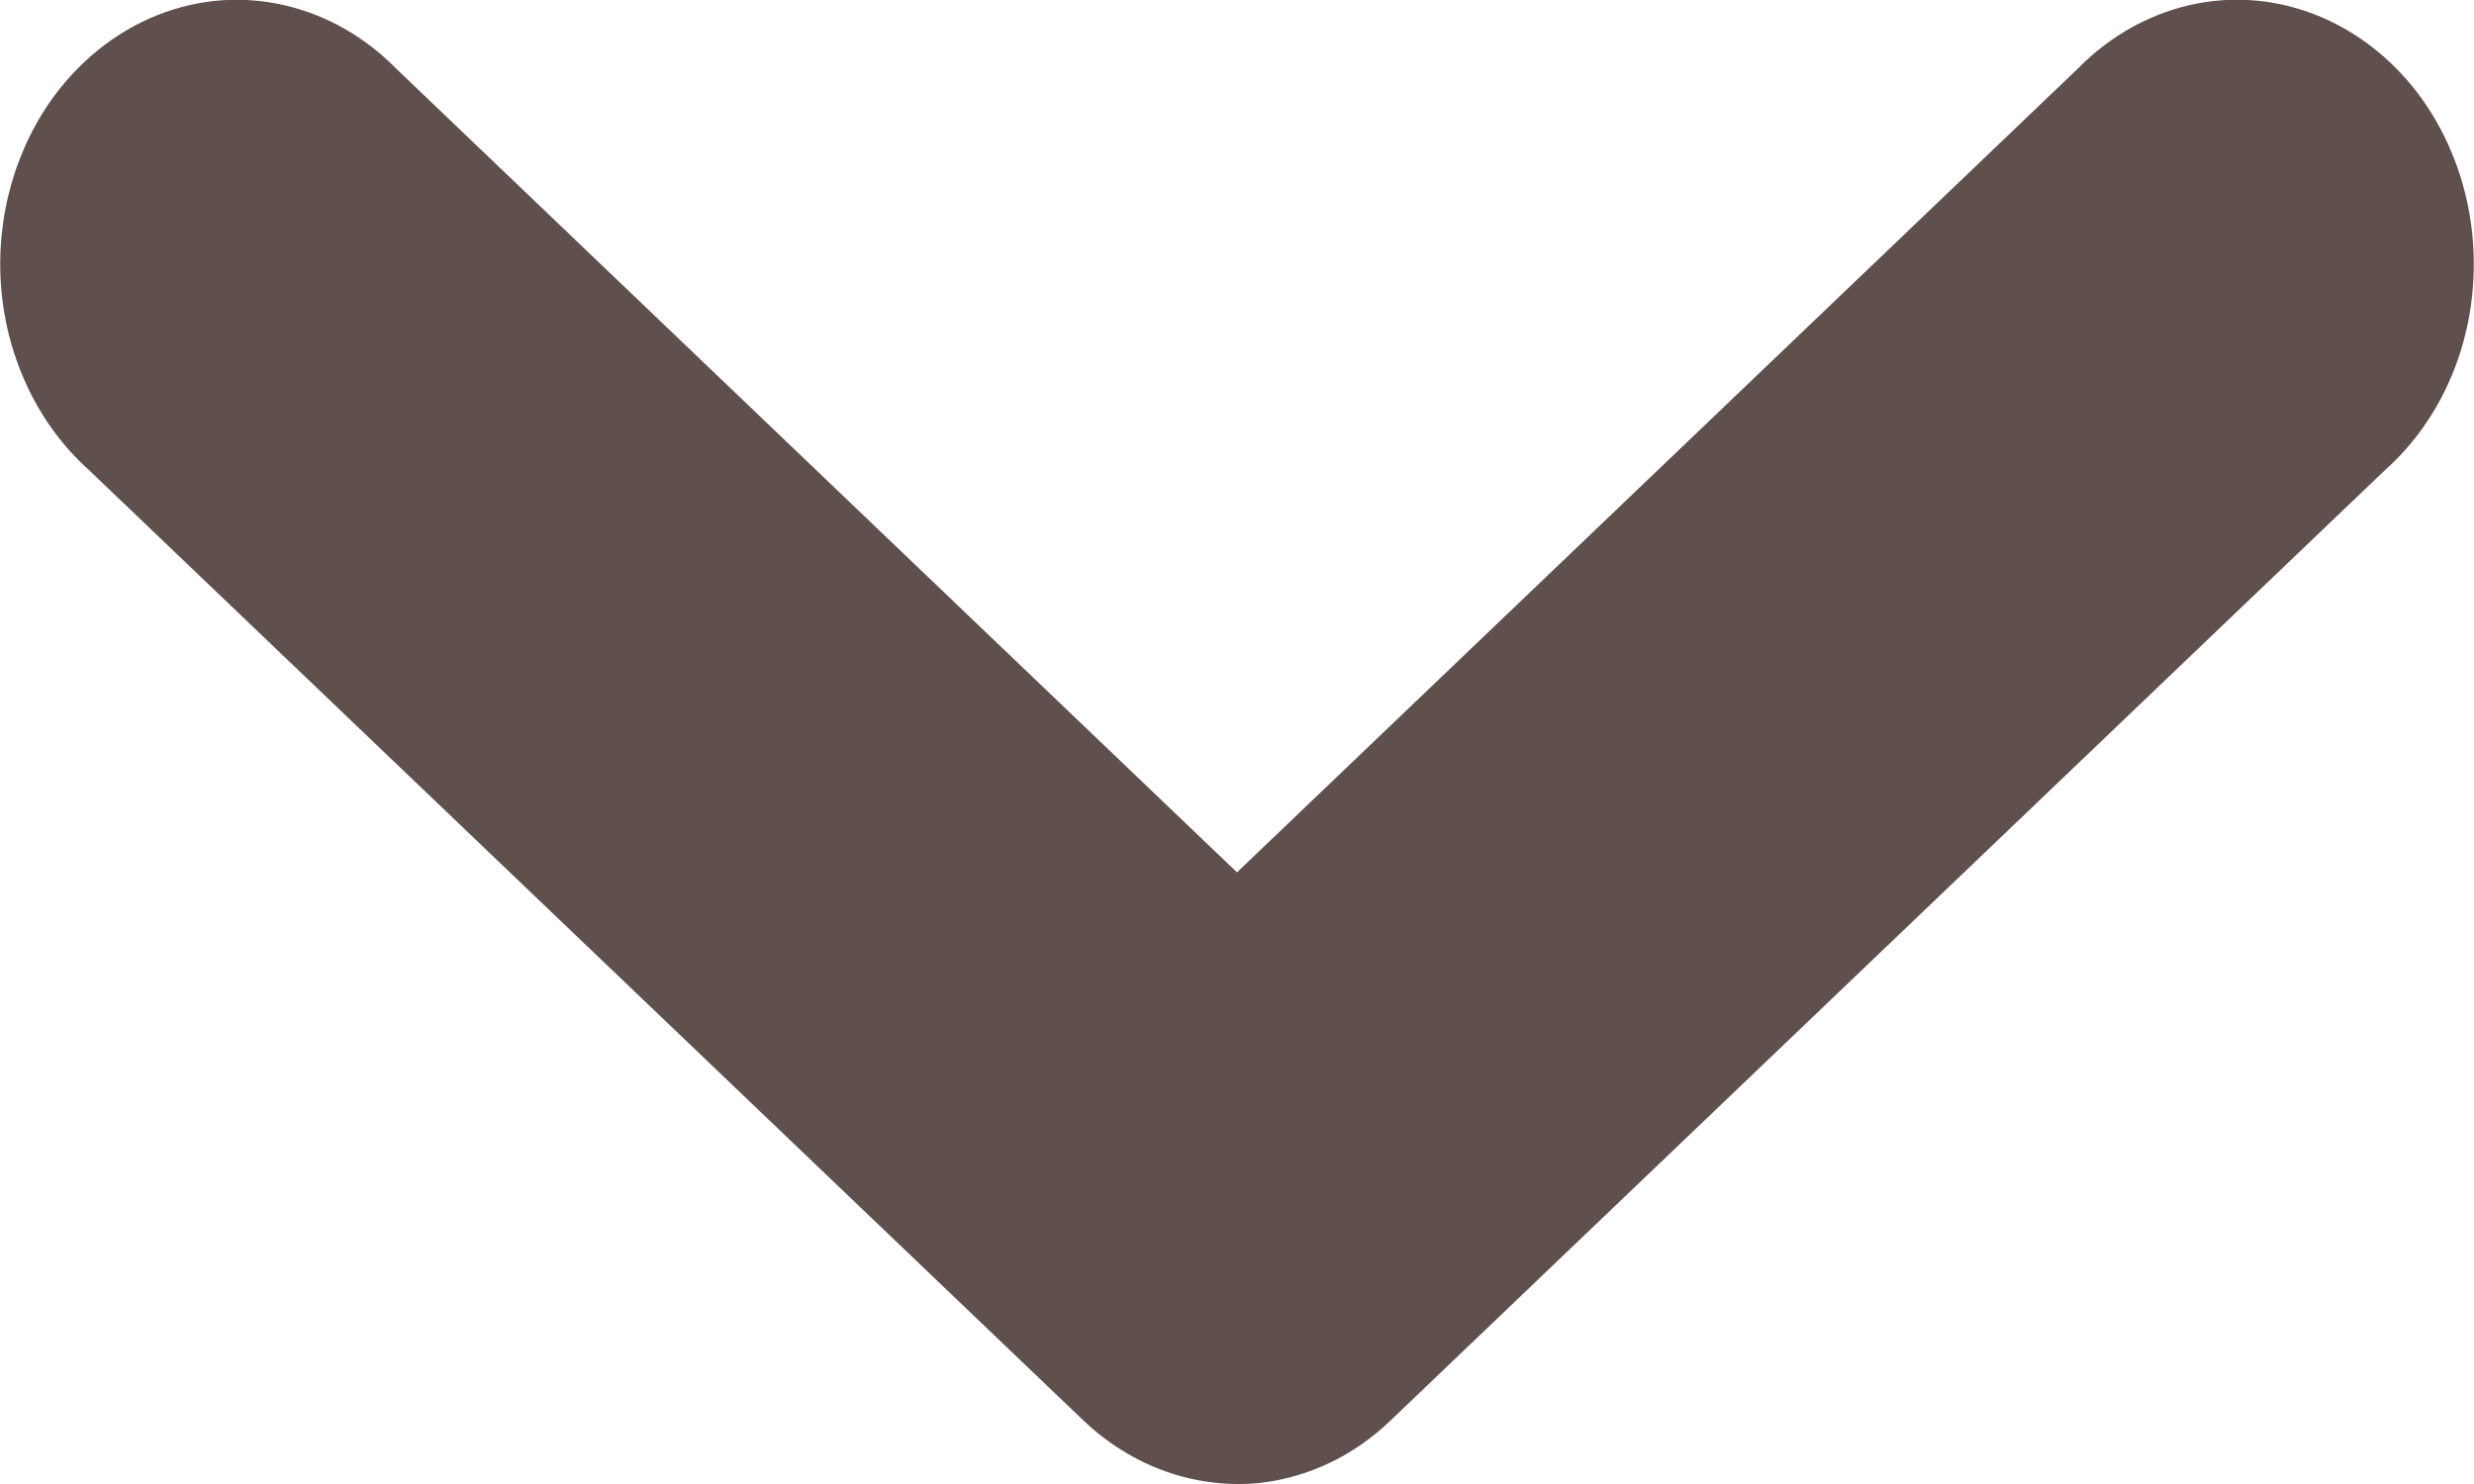
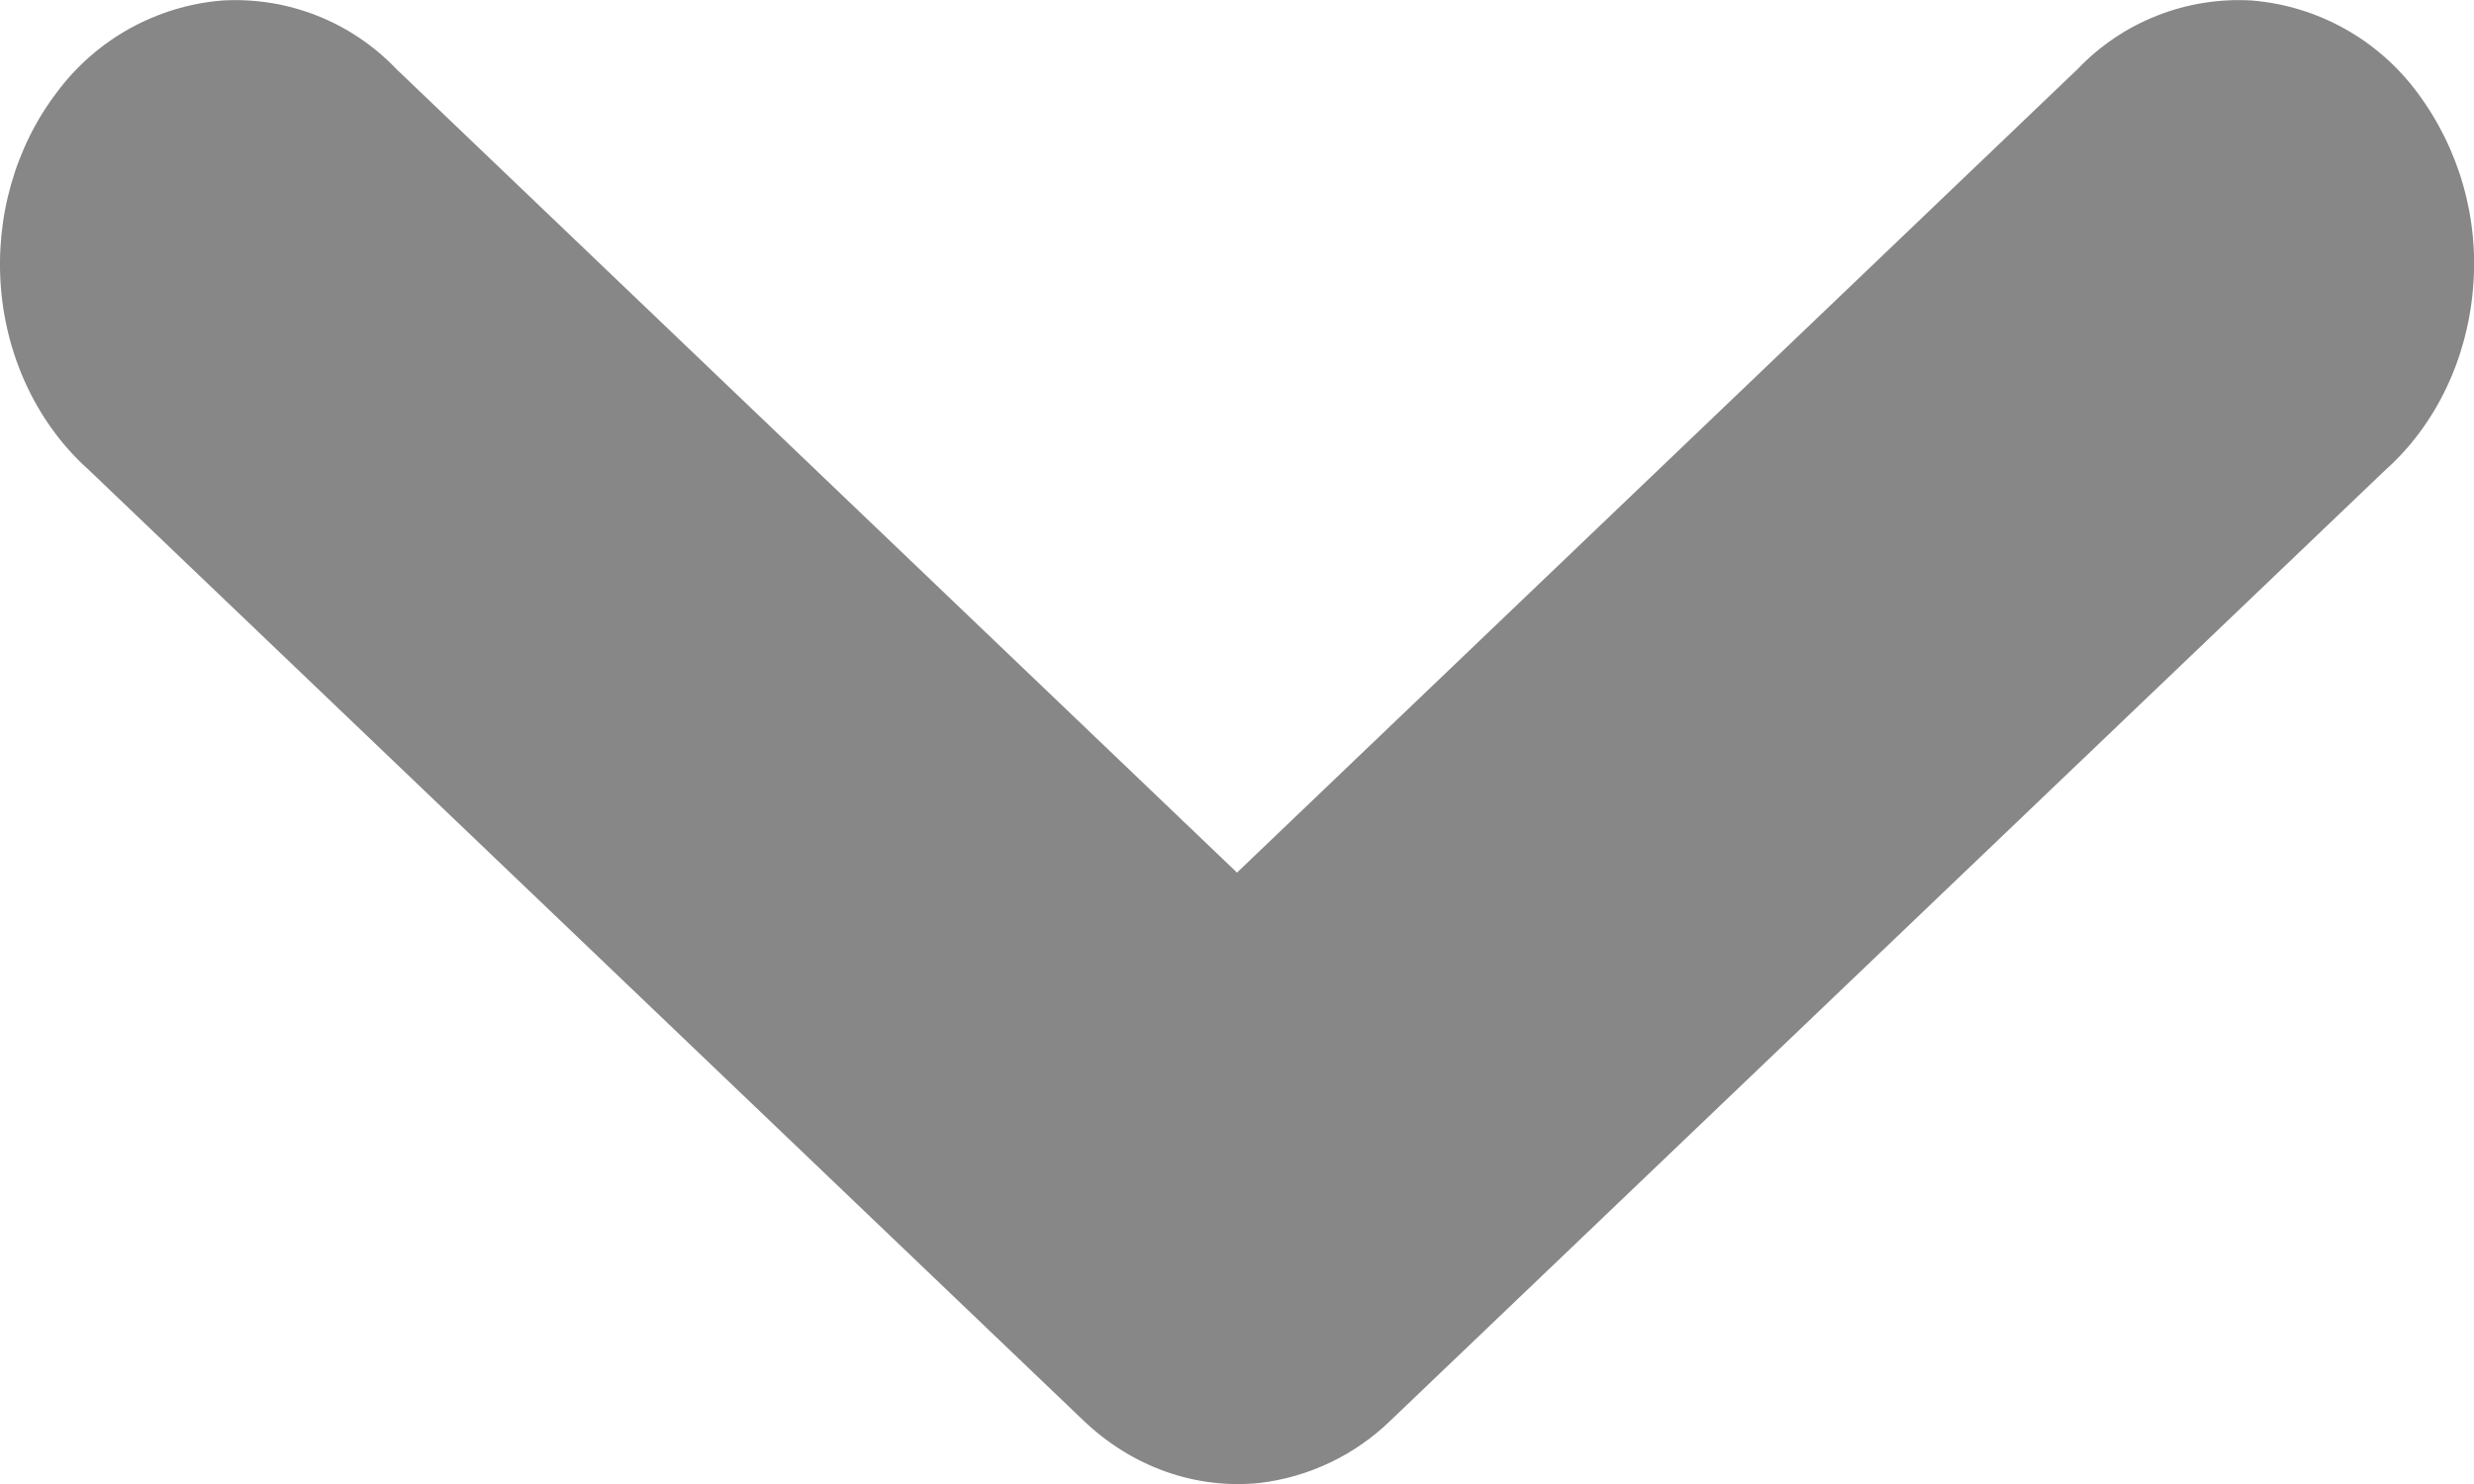
- <svg xmlns="http://www.w3.org/2000/svg" width="10" height="6" viewBox="0 0 10 6" fill="none" version="1.1" id="svg362">
-   <defs id="defs366" />
-   <path d="m 5.09,5.996 c 0.197,-0.022 0.383,-0.11 0.532,-0.254 l 4.019,-3.842 c 0.203,-0.181 0.331,-0.446 0.354,-0.734 0.024,-0.288 -0.058,-0.574 -0.226,-0.794 -0.169,-0.219 -0.41,-0.353 -0.668,-0.371 -0.259,-0.018 -0.513,0.083 -0.704,0.278 l -3.397,3.248 -3.397,-3.248 c -0.191,-0.195 -0.446,-0.295 -0.704,-0.278 -0.259,0.018 -0.499,0.152 -0.668,0.371 -0.168,0.22 -0.25,0.506 -0.226,0.794 0.024,0.288 0.152,0.553 0.354,0.734 l 4.019,3.842 c 0.197,0.188 0.454,0.279 0.712,0.254 z" fill="#5f504d" id="path360" />
+ <svg xmlns="http://www.w3.org/2000/svg" width="10" height="6" fill="none">
+   <path d="M5.09 5.996a.915.915 0 00.532-.254L9.642 1.9c.202-.18.33-.446.354-.733A1.155 1.155 0 009.77.373a.927.927 0 00-.668-.371.9.9 0 00-.705.278L5 3.528 1.603.28A.9.9 0 00.898.002.927.927 0 00.23.373c-.168.22-.25.506-.226.794.024.287.152.552.355.733l4.019 3.842c.197.189.454.28.712.254z" fill="#878787" />
</svg>
